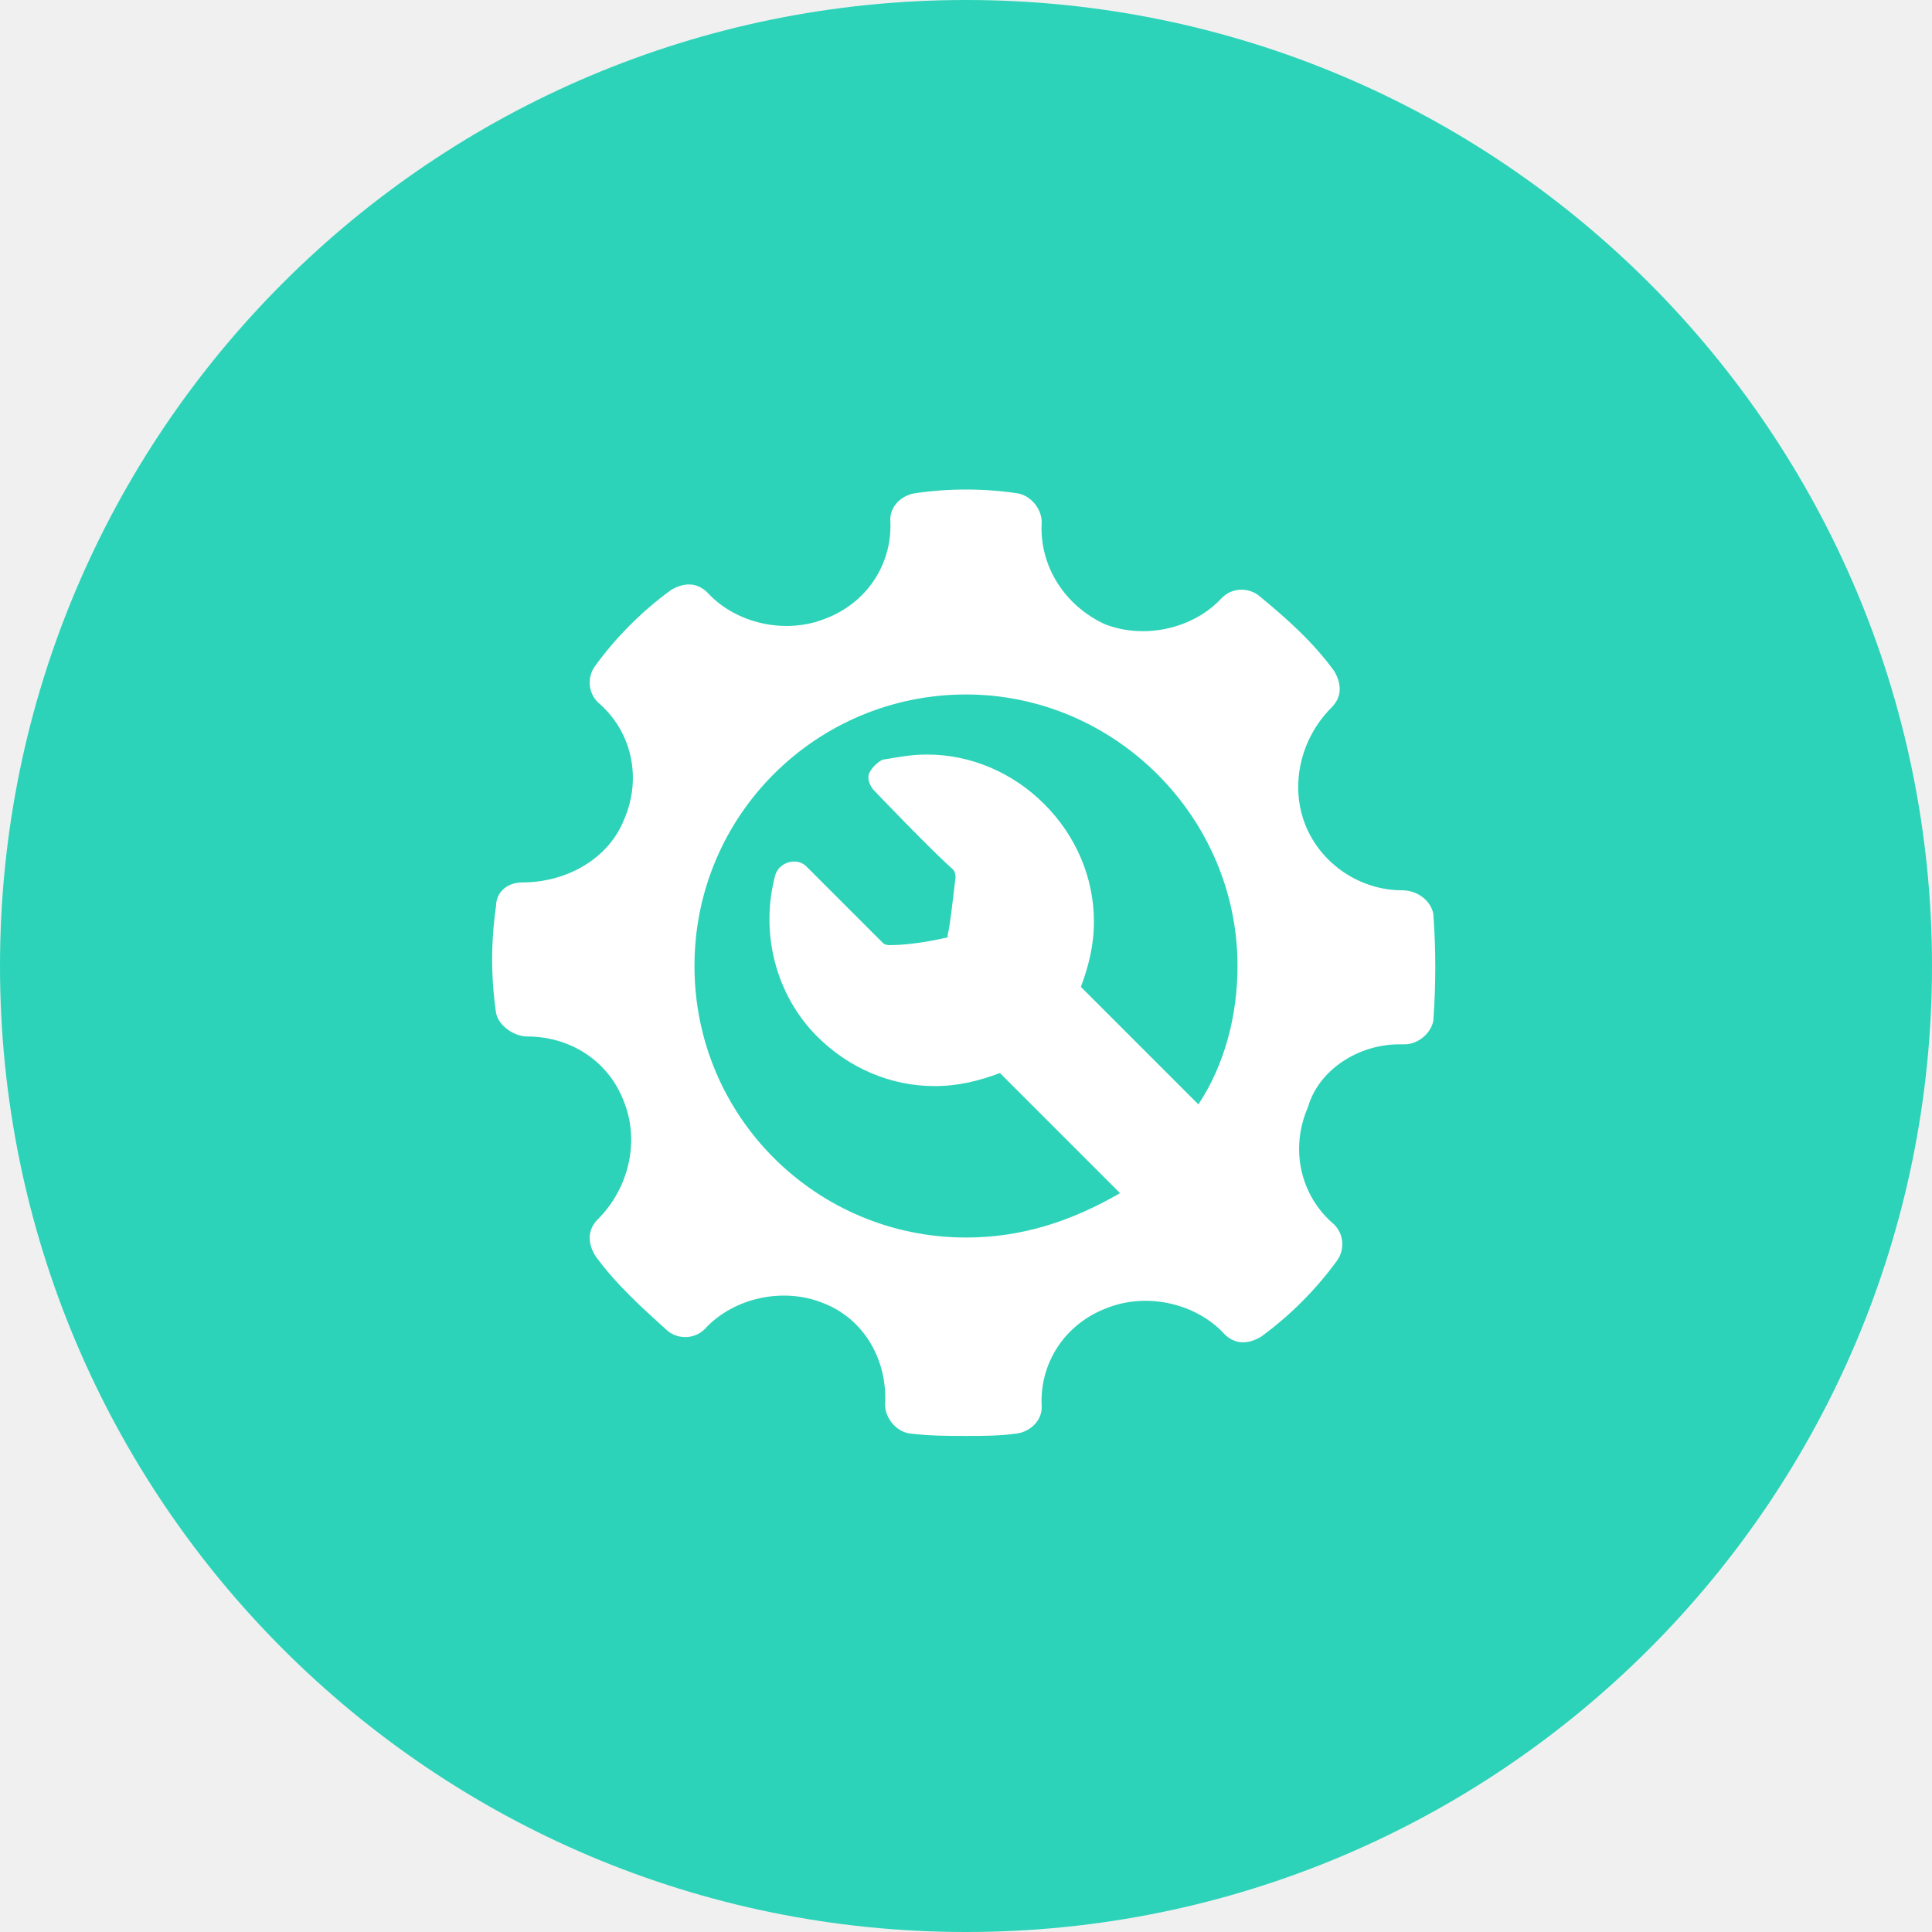
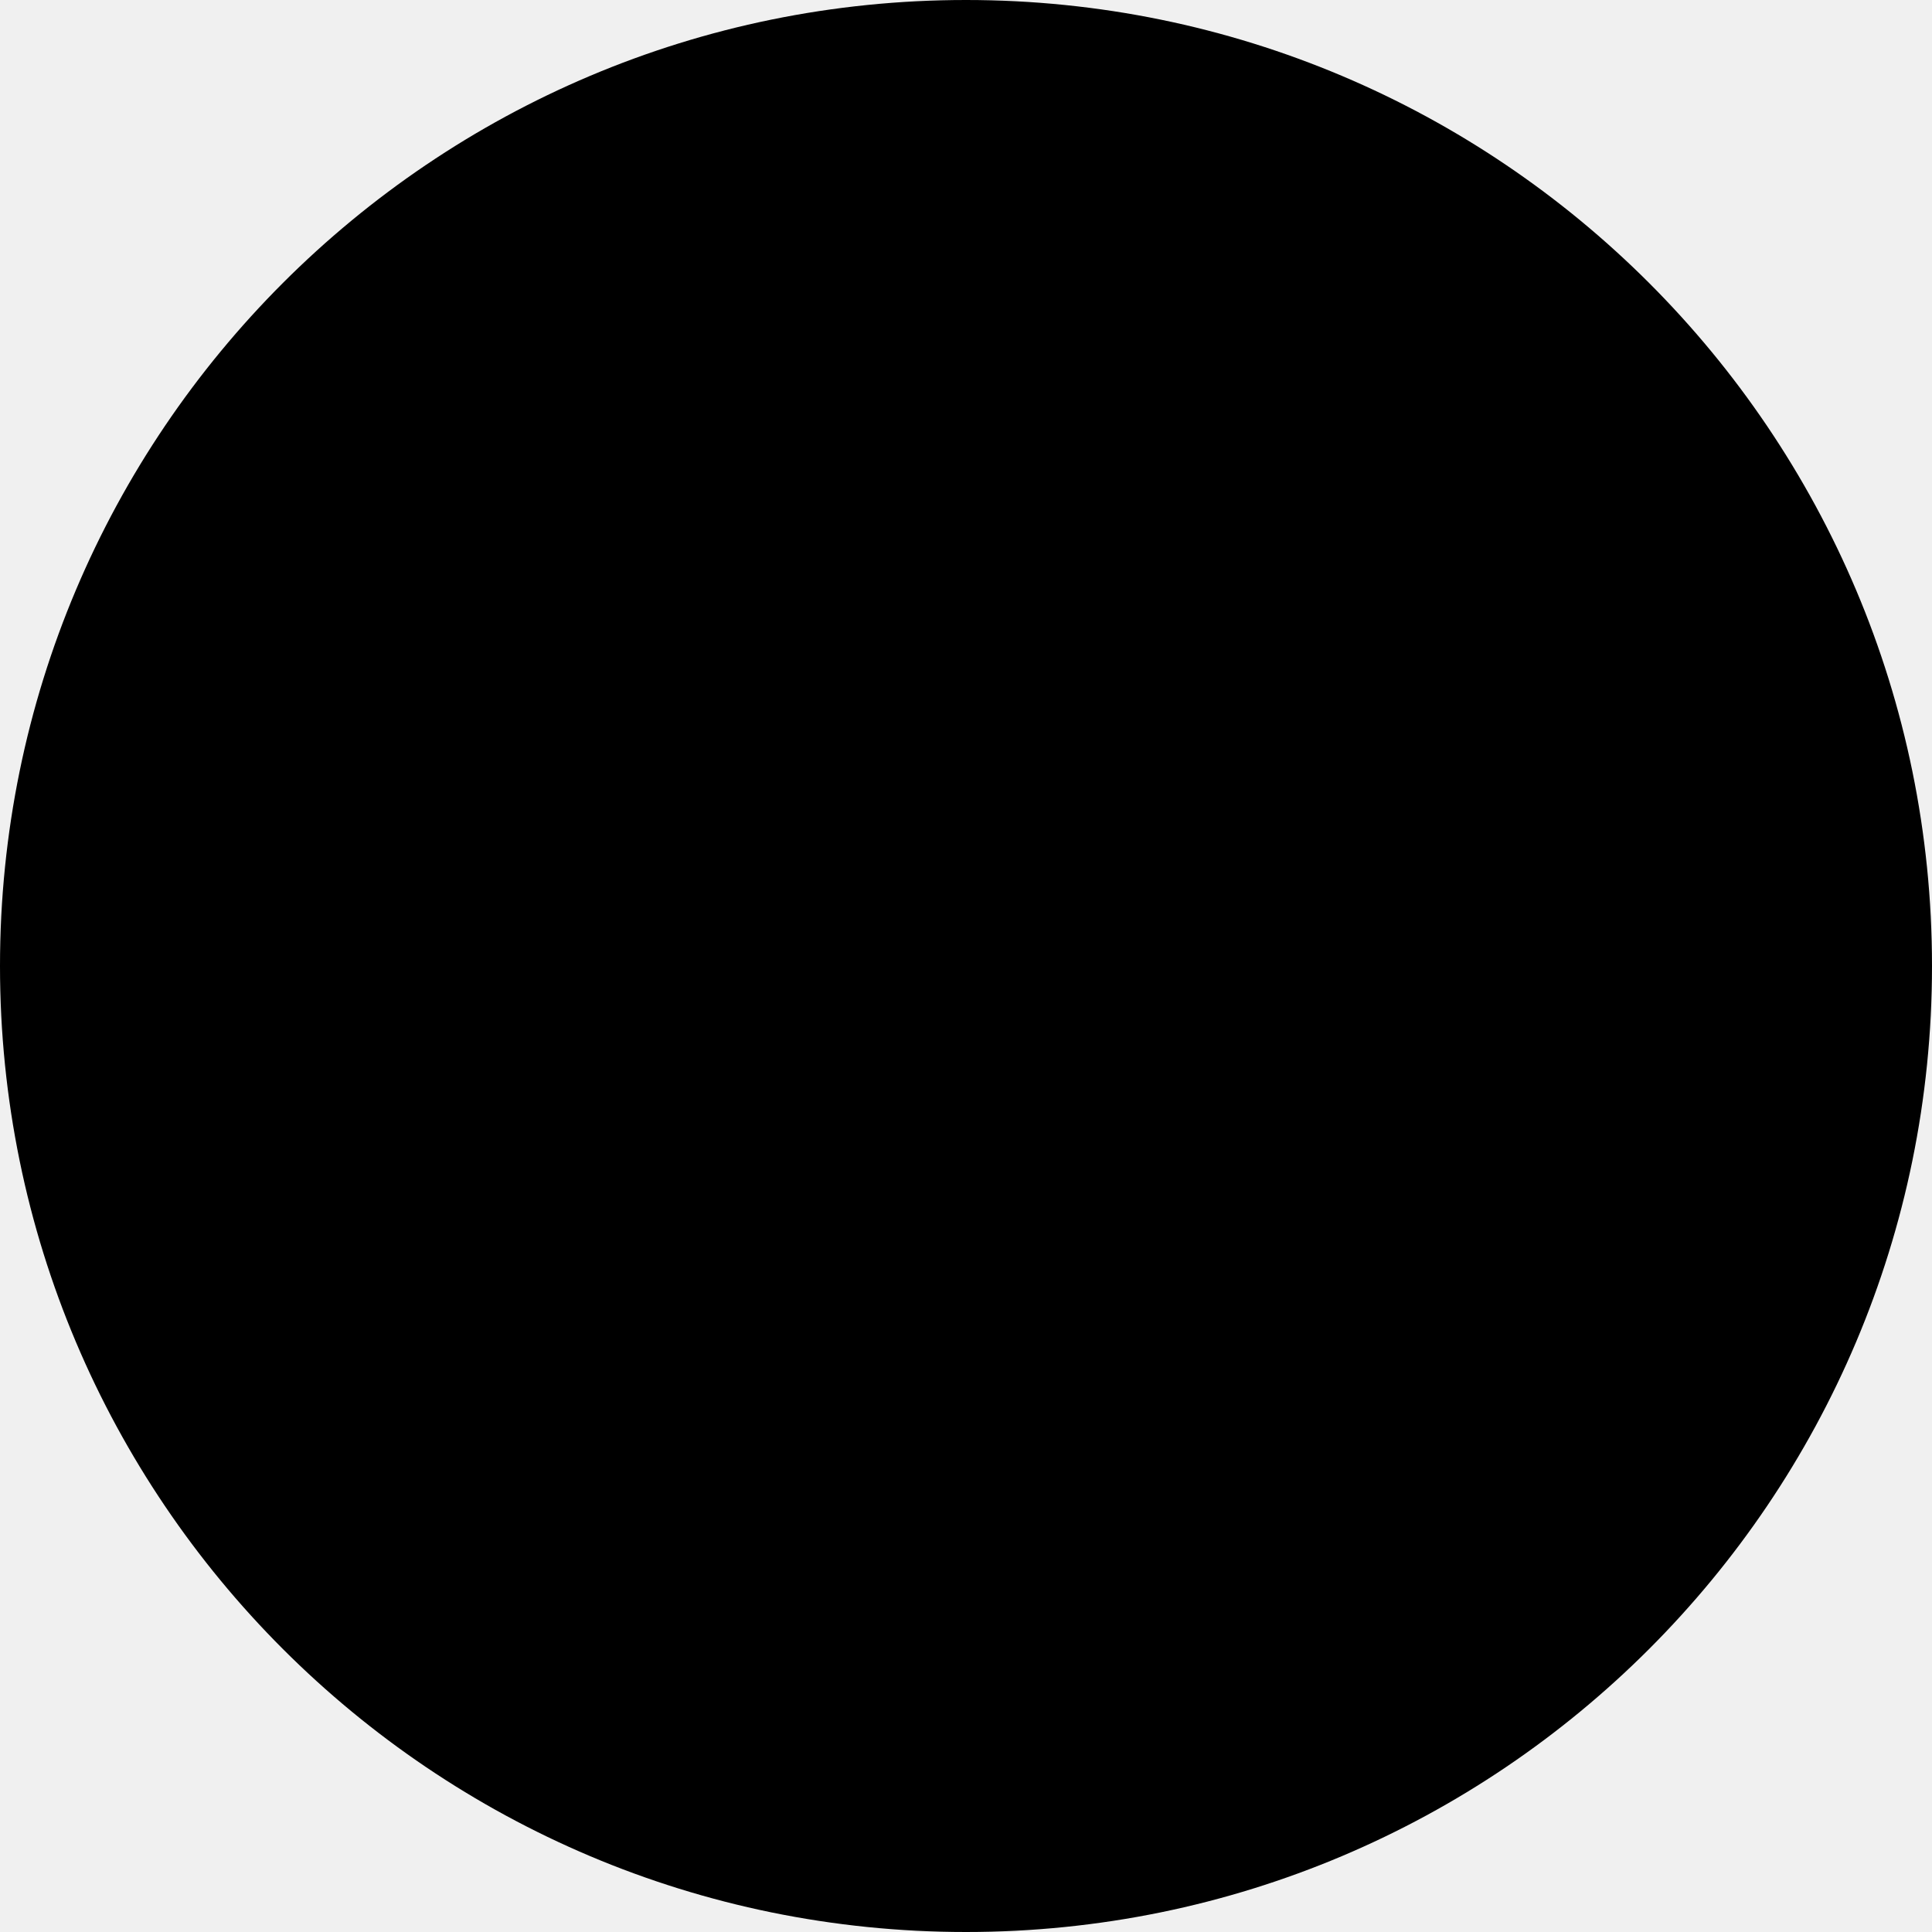
<svg xmlns="http://www.w3.org/2000/svg" viewBox="0 0 74 74">
-   <circle cx="37" cy="37" r="37" fill="#2cd3b8" />
-   <path d="M54.9 35c-.1-.5-.6-.9-1.2-.9-1.6 0-3.1-1-3.7-2.5-.6-1.5-.2-3.3 1-4.5.4-.4.4-.9.1-1.4-.8-1.1-1.8-2-2.9-2.9-.4-.3-1-.3-1.4.1-1.1 1.2-3 1.6-4.5 1-1.5-.7-2.5-2.2-2.4-3.9 0-.5-.4-1-.9-1.1-1.3-.2-2.7-.2-4 0-.5.1-.9.5-.9 1 .1 1.7-.9 3.2-2.5 3.8-1.5.6-3.4.2-4.5-1-.4-.4-.9-.4-1.4-.1-1.1.8-2.1 1.8-2.9 2.9-.3.4-.3 1 .1 1.4 1.3 1.1 1.7 2.9 1 4.5-.6 1.5-2.2 2.4-3.9 2.4-.6 0-1 .4-1 .9-.2 1.4-.2 2.7 0 4.1.1.5.7.9 1.2.9 1.6 0 3.1.9 3.7 2.5.6 1.5.2 3.3-1 4.5-.4.4-.4.9-.1 1.4.8 1.1 1.8 2 2.8 2.9.4.3 1 .3 1.4-.1 1.1-1.2 3-1.6 4.5-1 1.6.6 2.5 2.2 2.4 3.9 0 .5.4 1 .9 1.1.8.1 1.5.1 2.2.1.7 0 1.3 0 2-.1.5-.1.9-.5.9-1-.1-1.7.9-3.2 2.5-3.8 1.5-.6 3.4-.2 4.5 1 .4.4.9.4 1.4.1 1.1-.8 2.1-1.8 2.9-2.9.3-.4.3-1-.1-1.4-1.3-1.1-1.7-2.9-1-4.5.4-1.4 1.9-2.4 3.5-2.4h.2c.5 0 1-.4 1.1-.9.1-1.4.1-2.7 0-4.1zM37 47.4c-5.7 0-10.4-4.6-10.4-10.4S31.3 26.6 37 26.6 47.4 31.3 47.4 37c0 1.9-.5 3.8-1.5 5.3l-4.5-4.5c.3-.8.5-1.6.5-2.5 0-1.7-.7-3.3-1.9-4.5-1.2-1.2-2.8-1.9-4.5-1.9-.6 0-1.1.1-1.7.2-.2.1-.4.3-.5.5-.1.2 0 .5.2.7 0 0 2.2 2.3 3 3 .1.1.1.3.1.3-.1.8-.2 1.8-.3 2.2v.1c-.4.1-1.4.3-2.2.3-.1 0-.2 0-.3-.1l-2.9-2.9c-.2-.2-.4-.2-.5-.2-.3 0-.6.2-.7.5-.6 2.2 0 4.6 1.6 6.2 1.2 1.2 2.8 1.9 4.5 1.9.9 0 1.7-.2 2.5-.5l4.6 4.6c-1.9 1.1-3.8 1.7-5.9 1.7z" fill="#fff" />
+   <circle cx="37" cy="37" r="37" />
+   <path class="st1" fill="FFFFFF" d="M54.9 35c-.1-.5-.6-.9-1.2-.9-1.6 0-3.1-1-3.7-2.5-.6-1.5-.2-3.3 1-4.5.4-.4.4-.9.1-1.4-.8-1.1-1.8-2-2.9-2.9-.4-.3-1-.3-1.4.1-1.1 1.2-3 1.6-4.5 1-1.5-.7-2.5-2.2-2.4-3.9 0-.5-.4-1-.9-1.1-1.3-.2-2.7-.2-4 0-.5.1-.9.5-.9 1 .1 1.7-.9 3.2-2.5 3.8-1.5.6-3.4.2-4.5-1-.4-.4-.9-.4-1.4-.1-1.1.8-2.1 1.8-2.9 2.9-.3.4-.3 1 .1 1.4 1.3 1.1 1.7 2.9 1 4.5-.6 1.5-2.2 2.4-3.9 2.4-.6 0-1 .4-1 .9-.2 1.4-.2 2.7 0 4.1.1.5.7.9 1.2.9 1.6 0 3.1.9 3.7 2.5.6 1.5.2 3.3-1 4.5-.4.4-.4.9-.1 1.4.8 1.1 1.8 2 2.8 2.9.4.3 1 .3 1.4-.1 1.1-1.2 3-1.6 4.5-1 1.6.6 2.5 2.2 2.4 3.9 0 .5.4 1 .9 1.1.8.1 1.5.1 2.2.1.7 0 1.3 0 2-.1.5-.1.9-.5.9-1-.1-1.7.9-3.2 2.5-3.8 1.5-.6 3.4-.2 4.5 1 .4.4.9.4 1.4.1 1.1-.8 2.1-1.8 2.9-2.9.3-.4.3-1-.1-1.4-1.3-1.1-1.7-2.9-1-4.5.4-1.4 1.9-2.4 3.5-2.4h.2c.5 0 1-.4 1.1-.9.1-1.4.1-2.7 0-4.1zM37 47.4c-5.7 0-10.4-4.6-10.4-10.4S31.3 26.6 37 26.6 47.4 31.3 47.4 37c0 1.9-.5 3.8-1.5 5.3l-4.5-4.5c.3-.8.5-1.6.5-2.5 0-1.7-.7-3.3-1.9-4.5-1.2-1.2-2.8-1.9-4.5-1.9-.6 0-1.1.1-1.7.2-.2.1-.4.3-.5.5-.1.2 0 .5.2.7 0 0 2.2 2.3 3 3 .1.1.1.3.1.3-.1.8-.2 1.8-.3 2.2v.1c-.4.1-1.4.3-2.2.3-.1 0-.2 0-.3-.1l-2.9-2.9c-.2-.2-.4-.2-.5-.2-.3 0-.6.2-.7.5-.6 2.2 0 4.6 1.6 6.2 1.2 1.2 2.8 1.9 4.5 1.9.9 0 1.7-.2 2.5-.5l4.6 4.6c-1.9 1.1-3.8 1.7-5.9 1.7z" />
</svg>
